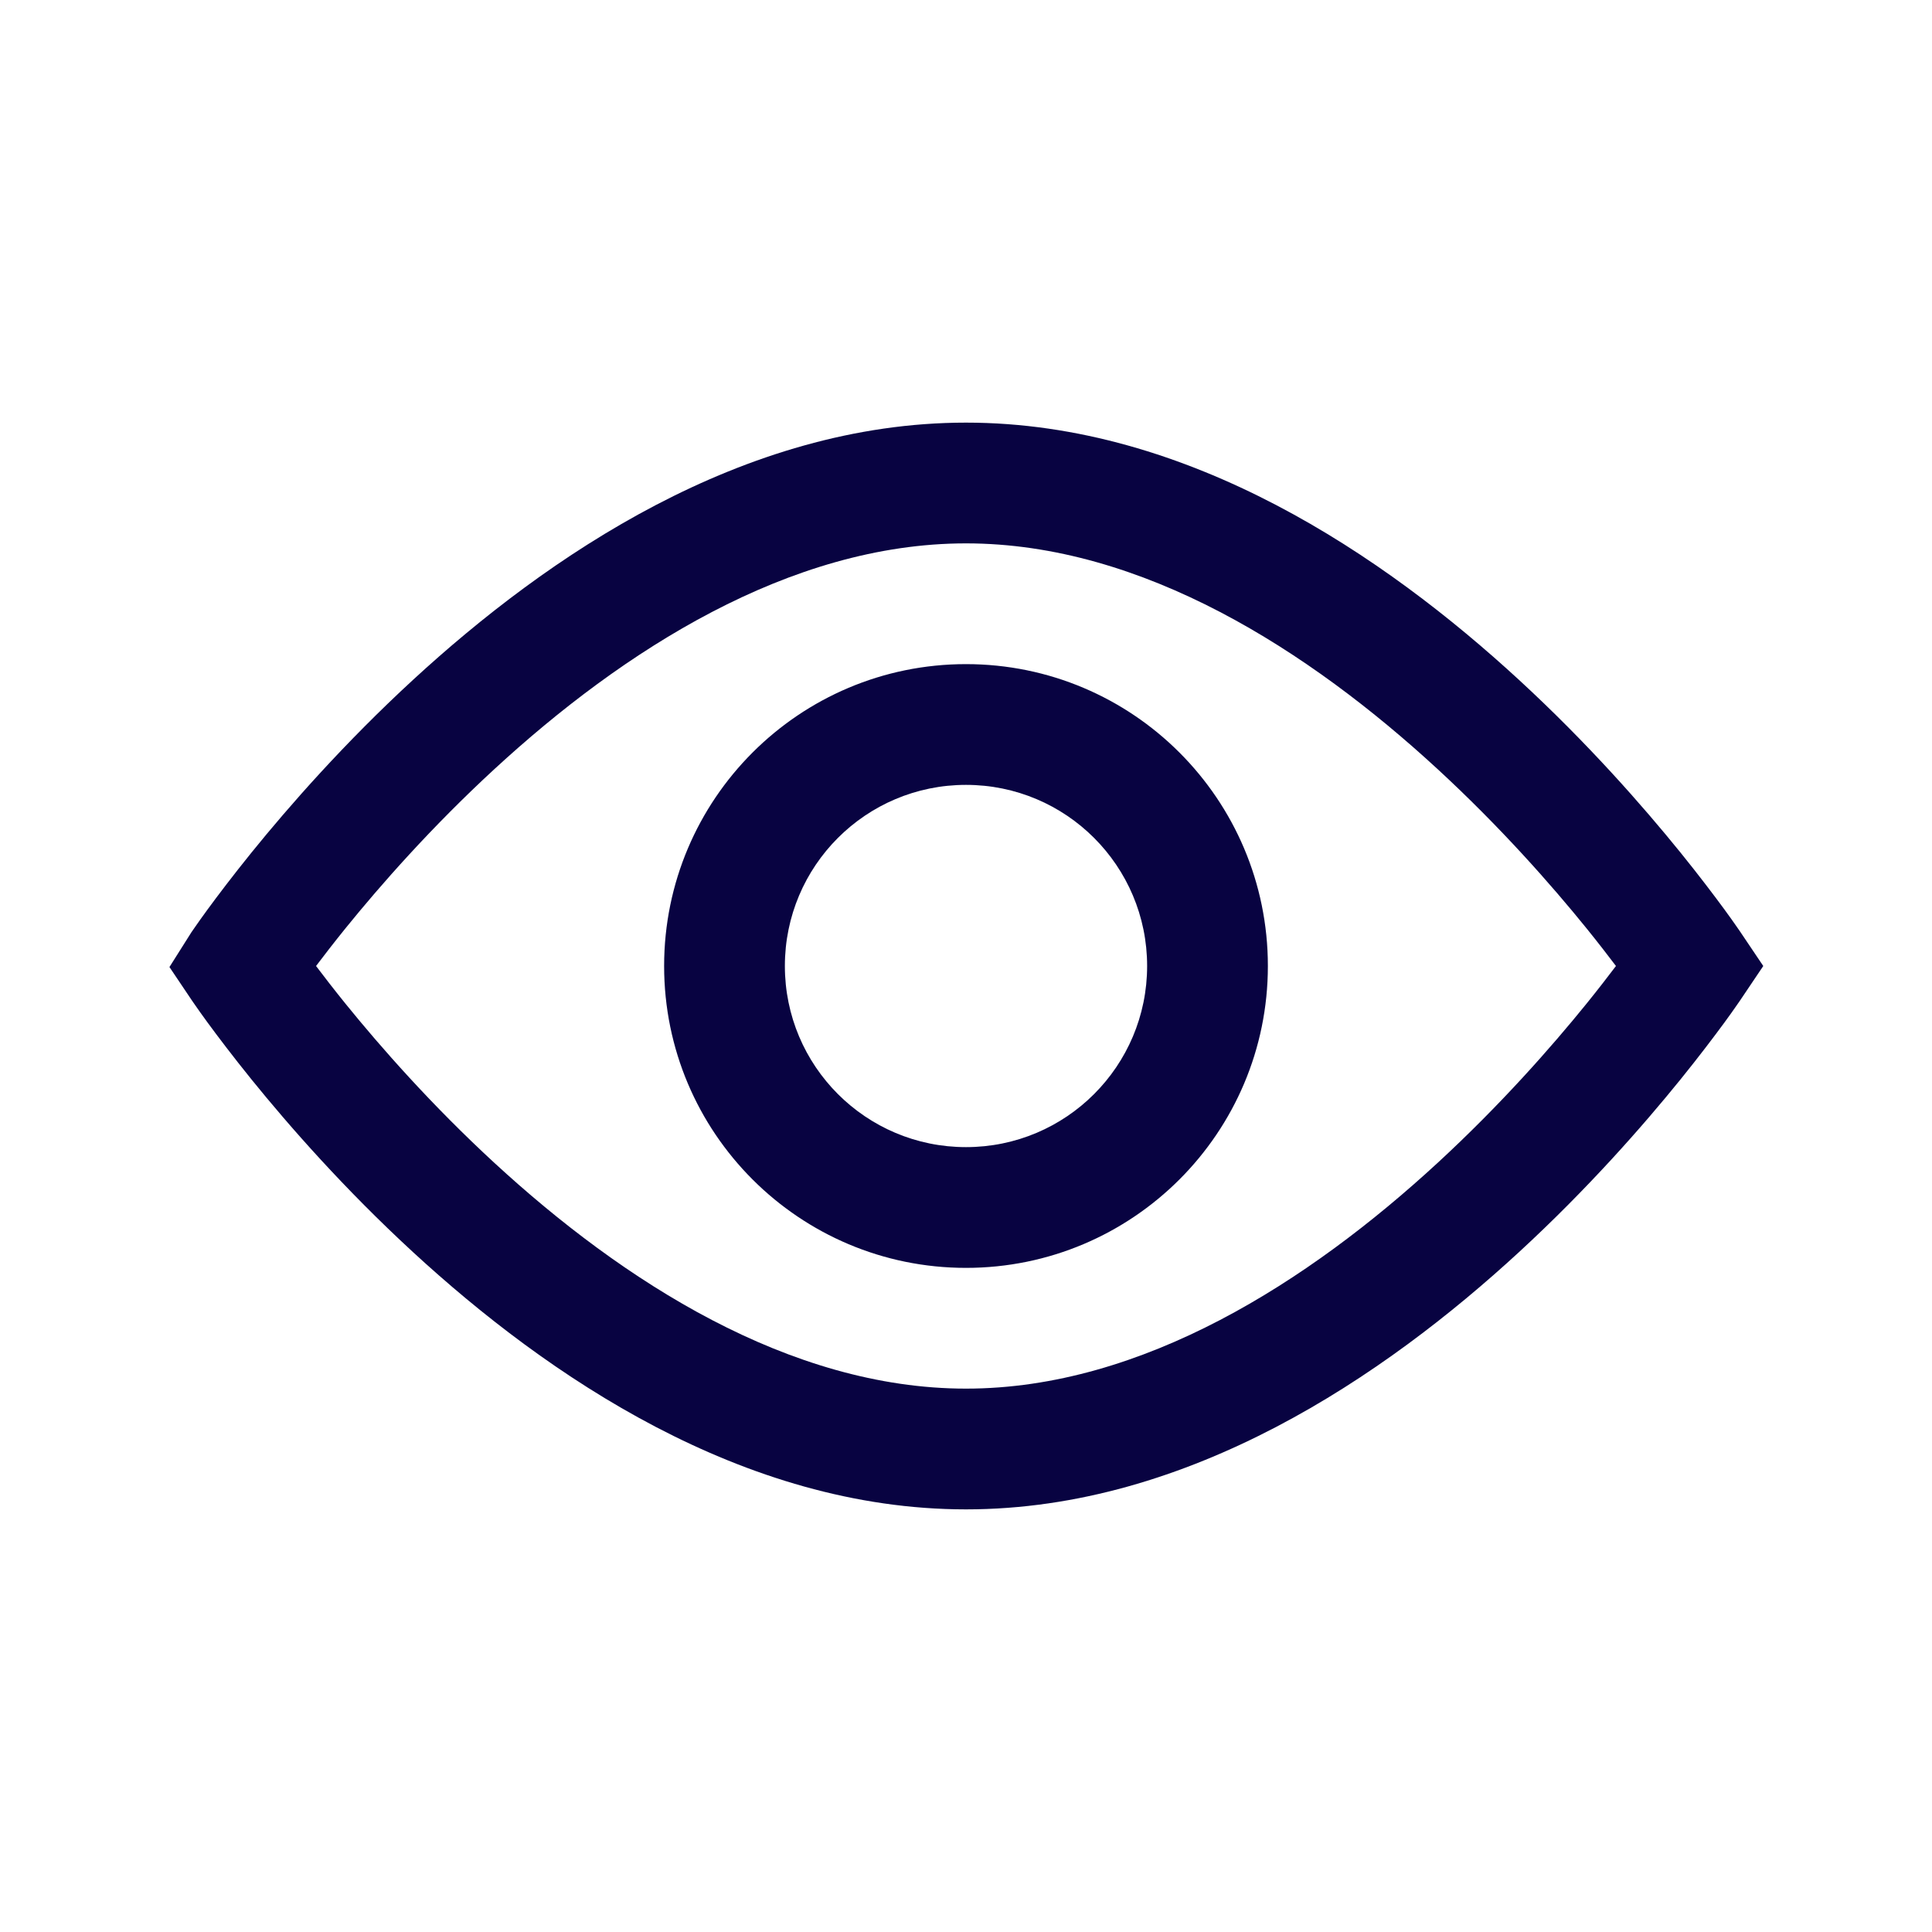
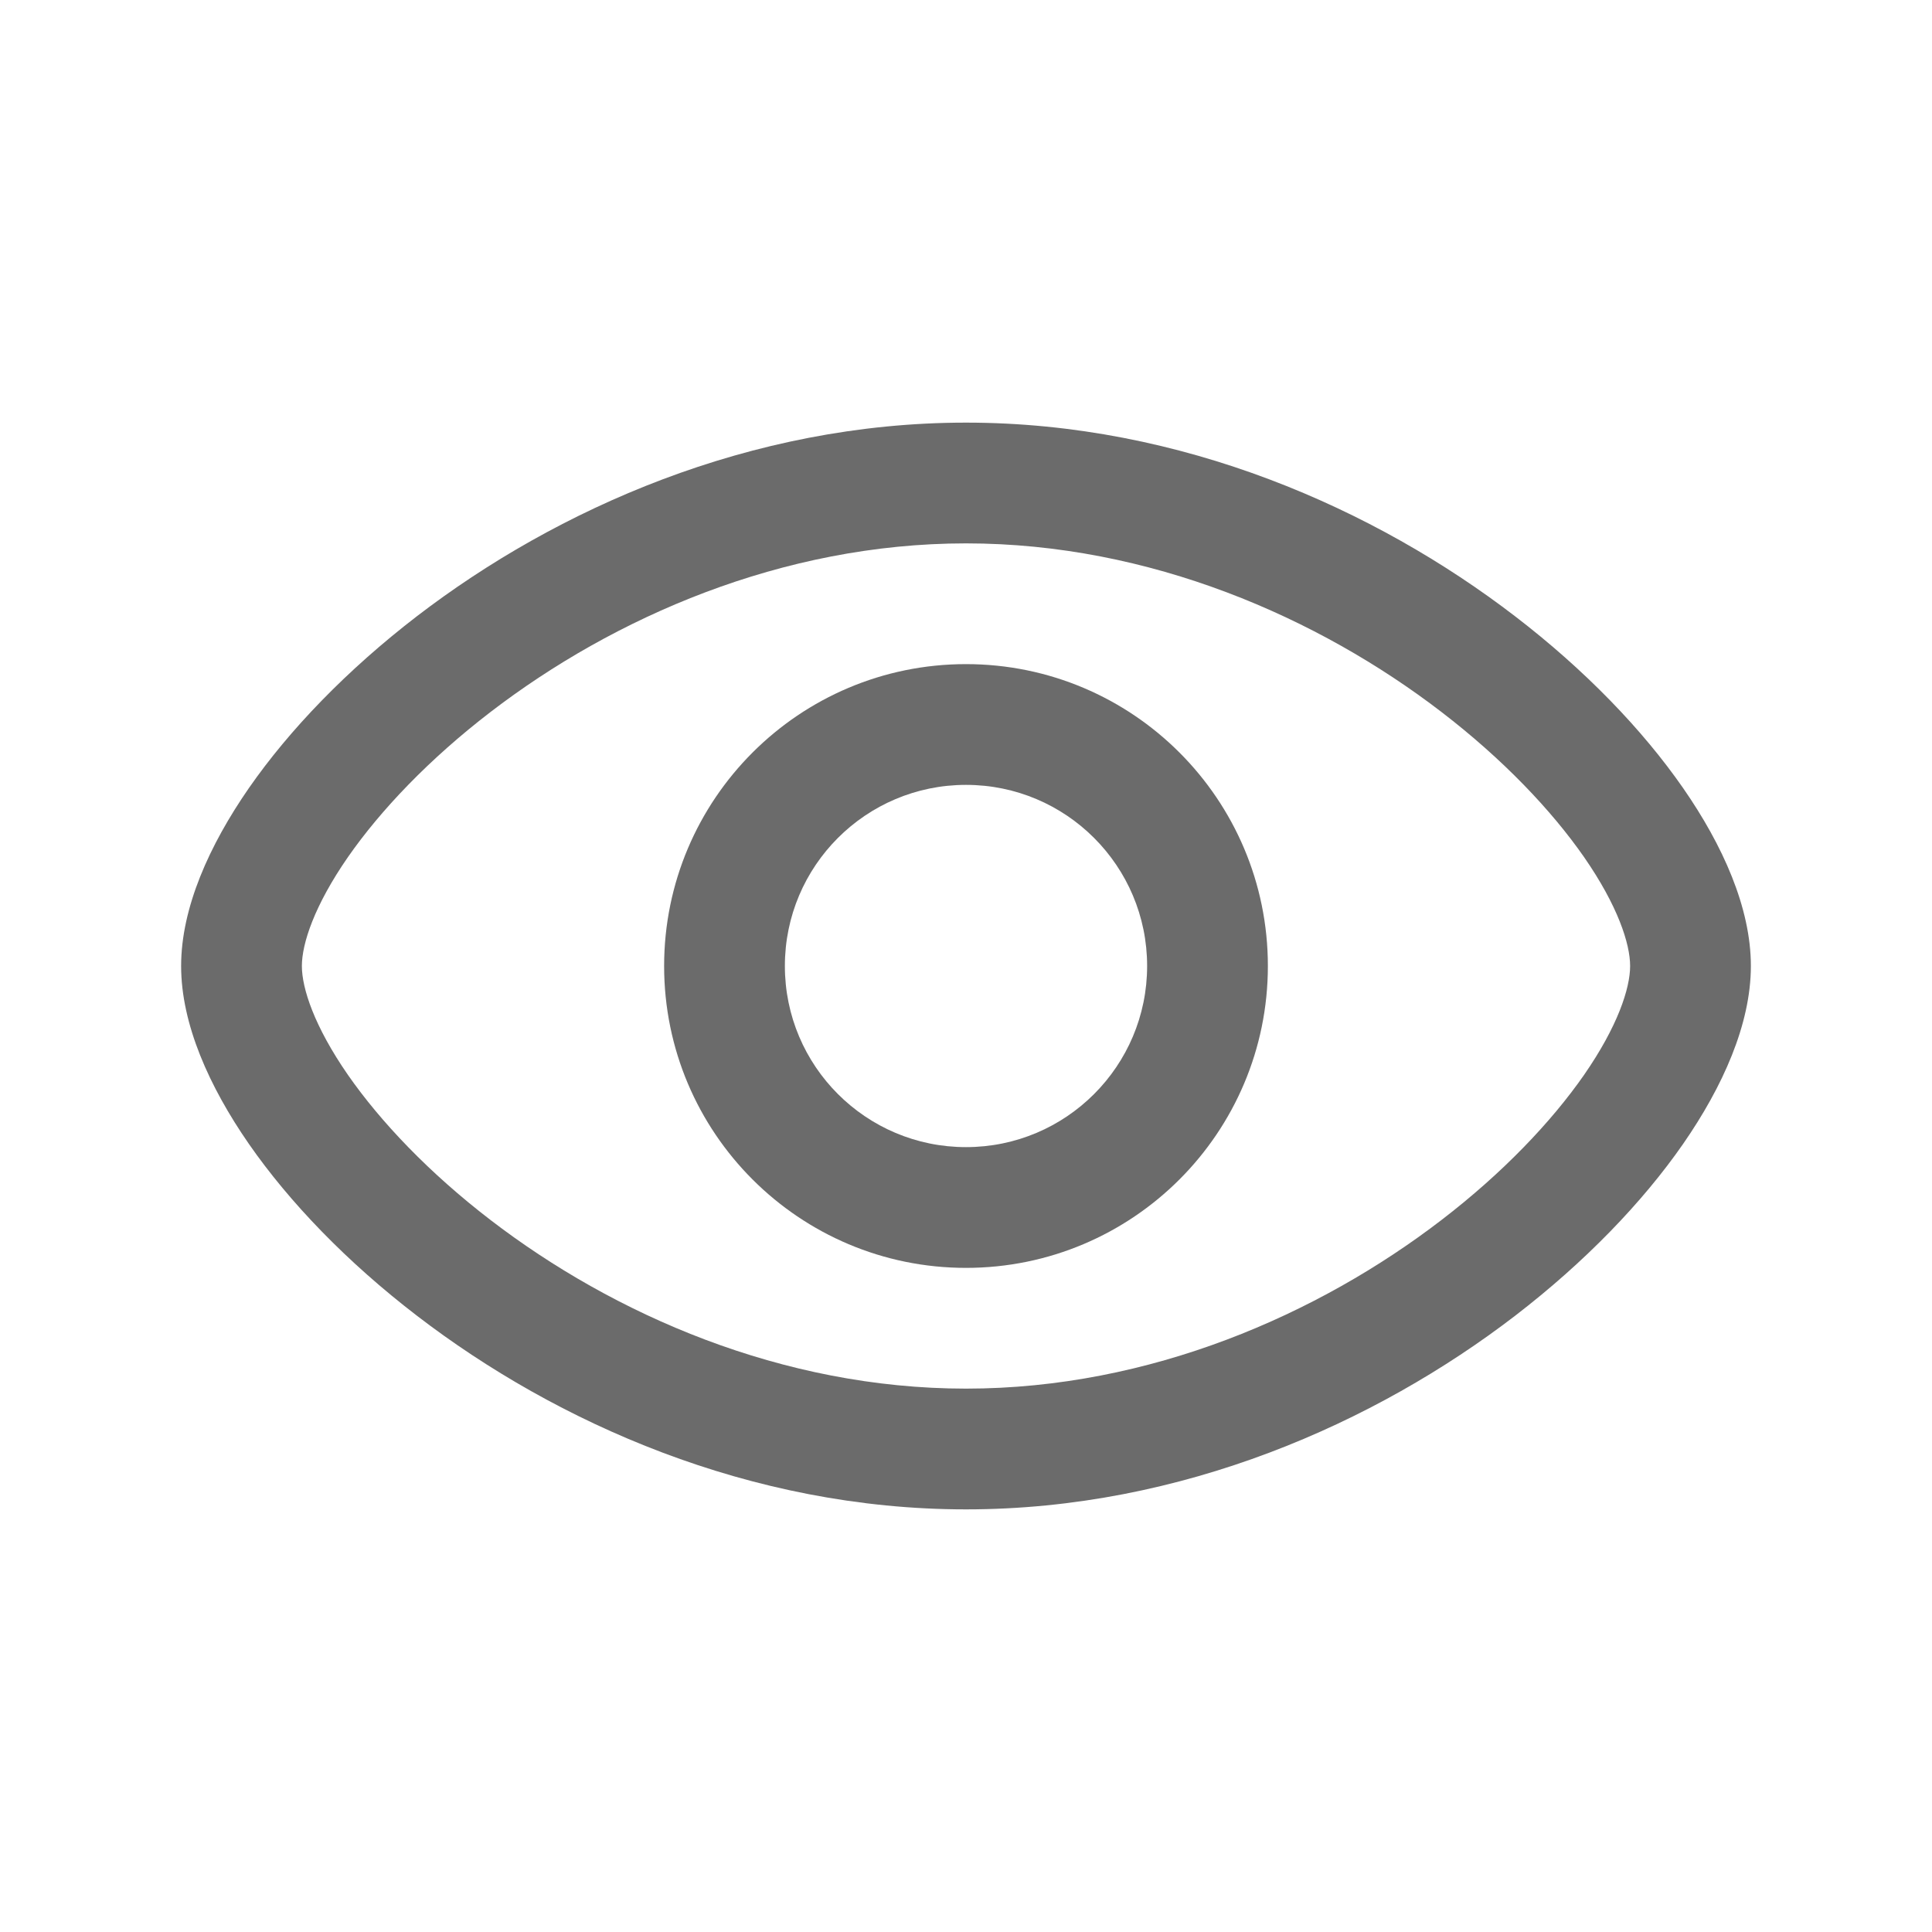
- <svg xmlns="http://www.w3.org/2000/svg" width="30px" height="30px" viewBox="0 0 24 24" fill="none">
-   <path fill-rule="evenodd" clip-rule="evenodd" d="M12 5.25C9.226 5.25 6.797 6.911 5.128 8.448C4.28 9.229 3.596 10.008 3.124 10.591C2.888 10.883 2.704 11.127 2.577 11.3C2.514 11.386 2.465 11.455 2.432 11.503C2.415 11.527 2.402 11.546 2.393 11.559L2.382 11.575L2.379 11.579L2.105 12.013L2.378 12.419L2.379 12.421L2.382 12.425L2.393 12.441C2.402 12.454 2.415 12.473 2.432 12.497C2.465 12.545 2.514 12.614 2.577 12.7C2.704 12.873 2.888 13.117 3.124 13.409C3.596 13.992 4.28 14.771 5.128 15.552C6.797 17.089 9.226 18.75 12 18.75C14.774 18.75 17.203 17.089 18.872 15.552C19.72 14.771 20.404 13.992 20.876 13.409C21.112 13.117 21.296 12.873 21.423 12.7C21.486 12.614 21.535 12.545 21.568 12.497C21.585 12.473 21.598 12.454 21.607 12.441L21.618 12.425L21.621 12.421L21.622 12.419L21.904 12L21.622 11.581L21.621 11.579L21.618 11.575L21.607 11.559C21.598 11.546 21.585 11.527 21.568 11.503C21.535 11.455 21.486 11.386 21.423 11.3C21.296 11.127 21.112 10.883 20.876 10.591C20.404 10.008 19.72 9.229 18.872 8.448C17.203 6.911 14.774 5.25 12 5.25ZM4.29 12.466C4.147 12.289 4.025 12.131 3.926 12C4.025 11.869 4.147 11.711 4.29 11.534C4.729 10.992 5.363 10.271 6.144 9.552C7.733 8.089 9.804 6.75 12 6.75C14.196 6.75 16.268 8.089 17.856 9.552C18.637 10.271 19.271 10.992 19.71 11.534C19.853 11.711 19.975 11.869 20.074 12C19.975 12.131 19.853 12.289 19.71 12.466C19.271 13.008 18.637 13.729 17.856 14.448C16.268 15.911 14.196 17.25 12 17.25C9.804 17.25 7.733 15.911 6.144 14.448C5.363 13.729 4.729 13.008 4.29 12.466ZM14.25 12C14.25 13.243 13.243 14.25 12 14.25C10.757 14.25 9.75 13.243 9.75 12C9.75 10.757 10.757 9.75 12 9.75C13.243 9.75 14.25 10.757 14.25 12ZM15.75 12C15.75 14.071 14.071 15.75 12 15.75C9.929 15.75 8.25 14.071 8.25 12C8.25 9.929 9.929 8.25 12 8.25C14.071 8.25 15.75 9.929 15.75 12Z" fill="#080341" />
+ <svg xmlns="http://www.w3.org/2000/svg" width="30" height="30" viewBox="0 0 512 512" style="color:#6B6B6B" class="h-full w-full">
+   <rect width="512" height="512" x="0" y="0" rx="256" fill="transparent" stroke="transparent" stroke-width="0" stroke-opacity="100%" paint-order="stroke" />
+   <svg width="512px" height="512px" viewBox="0 0 24 24" fill="#00000" x="0" y="0" role="img" style="display:inline-block;vertical-align:middle">
+     <g fill="#00000">
+       <g fill="currentColor" fill-rule="evenodd" clip-rule="evenodd">
+         <path d="M8.25 12a3.75 3.75 0 1 1 7.5 0a3.75 3.75 0 0 1-7.5 0ZM12 9.75a2.25 2.25 0 1 0 0 4.5a2.25 2.25 0 0 0 0-4.5Z" />
+         <path d="M4.323 10.646c-.419.604-.573 1.077-.573 1.354c0 .277.154.75.573 1.354c.406.583 1.008 1.216 1.77 1.801C7.62 16.327 9.713 17.25 12 17.25s4.38-.923 5.907-2.095c.762-.585 1.364-1.218 1.77-1.801c.419-.604.573-1.077.573-1.354c0-.277-.154-.75-.573-1.354c-.406-.583-1.008-1.216-1.77-1.801C16.38 7.673 14.287 6.75 12 6.75s-4.38.923-5.907 2.095c-.762.585-1.364 1.218-1.77 1.801Zm.856-2.991C6.91 6.327 9.316 5.25 12 5.25s5.09 1.077 6.82 2.405c.867.665 1.583 1.407 2.089 2.136c.492.709.841 1.486.841 2.209c0 .723-.35 1.5-.841 2.209c-.506.729-1.222 1.47-2.088 2.136c-1.73 1.328-4.137 2.405-6.821 2.405s-5.09-1.077-6.82-2.405c-.867-.665-1.583-1.407-2.089-2.136C2.6 13.5 2.25 12.723 2.25 12c0-.723.35-1.5.841-2.209c.506-.729 1.222-1.47 2.088-2.136Z" />
+       </g>
+     </g>
+   </svg>
</svg>
